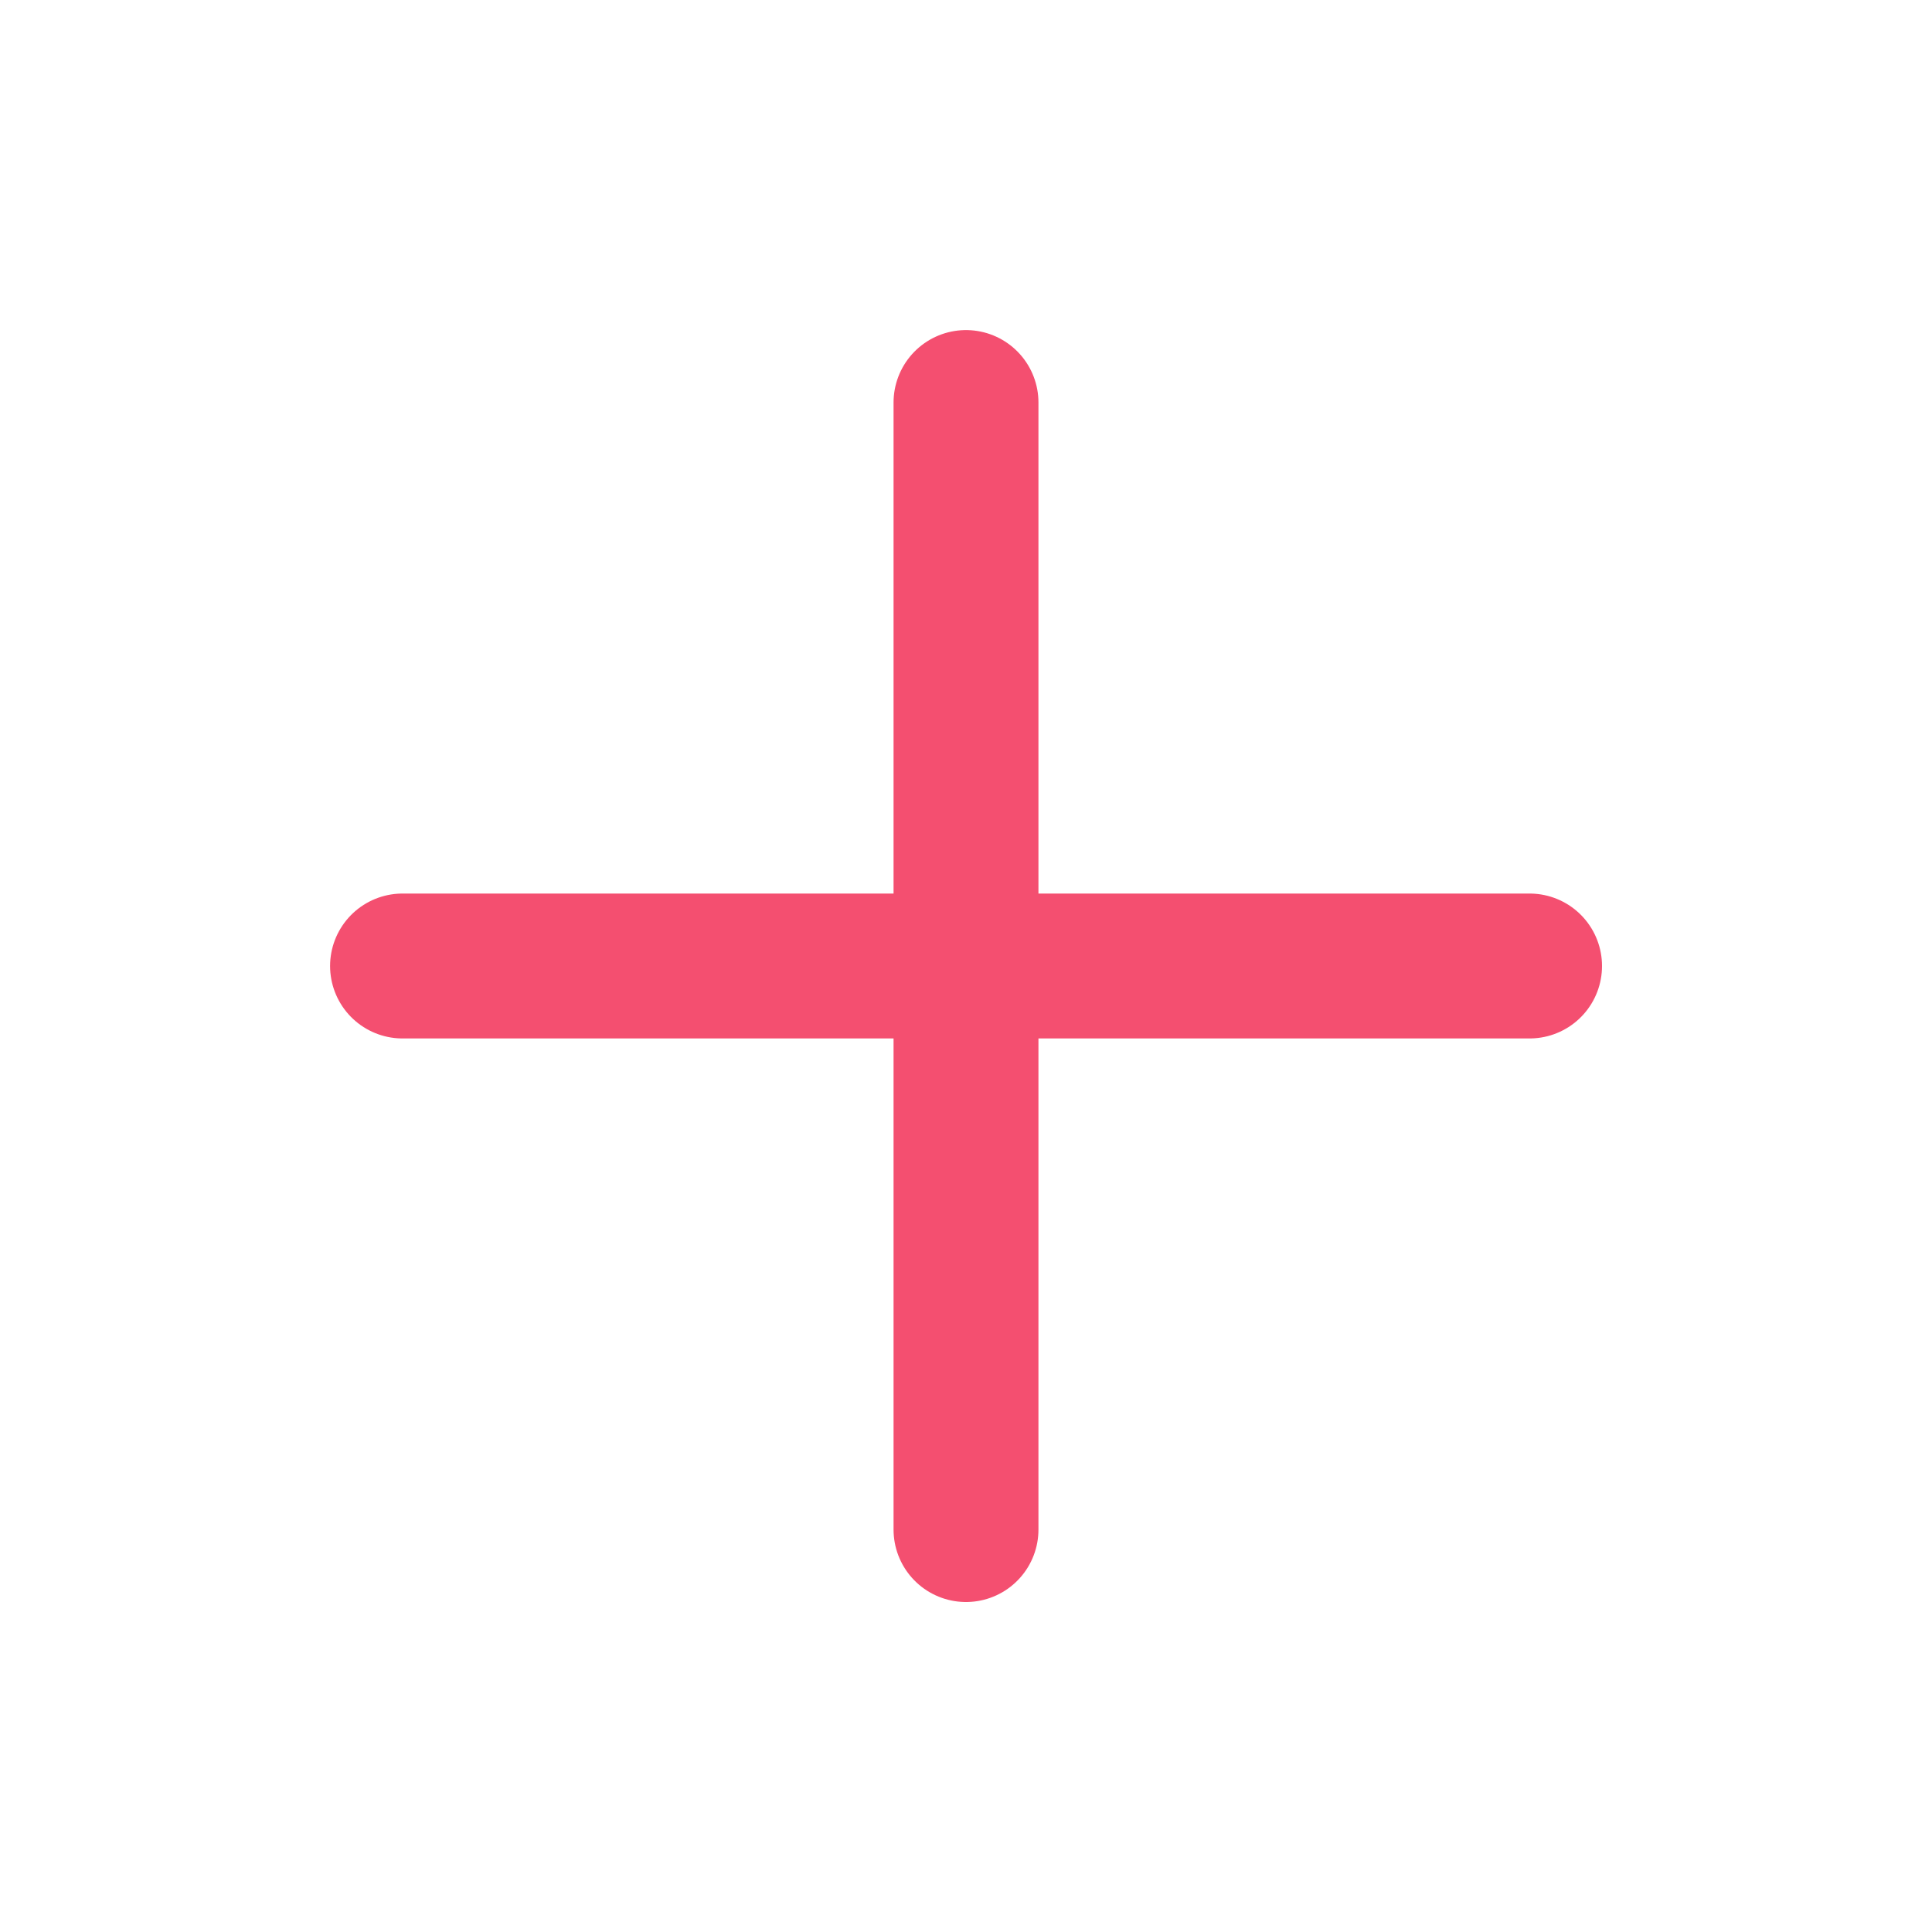
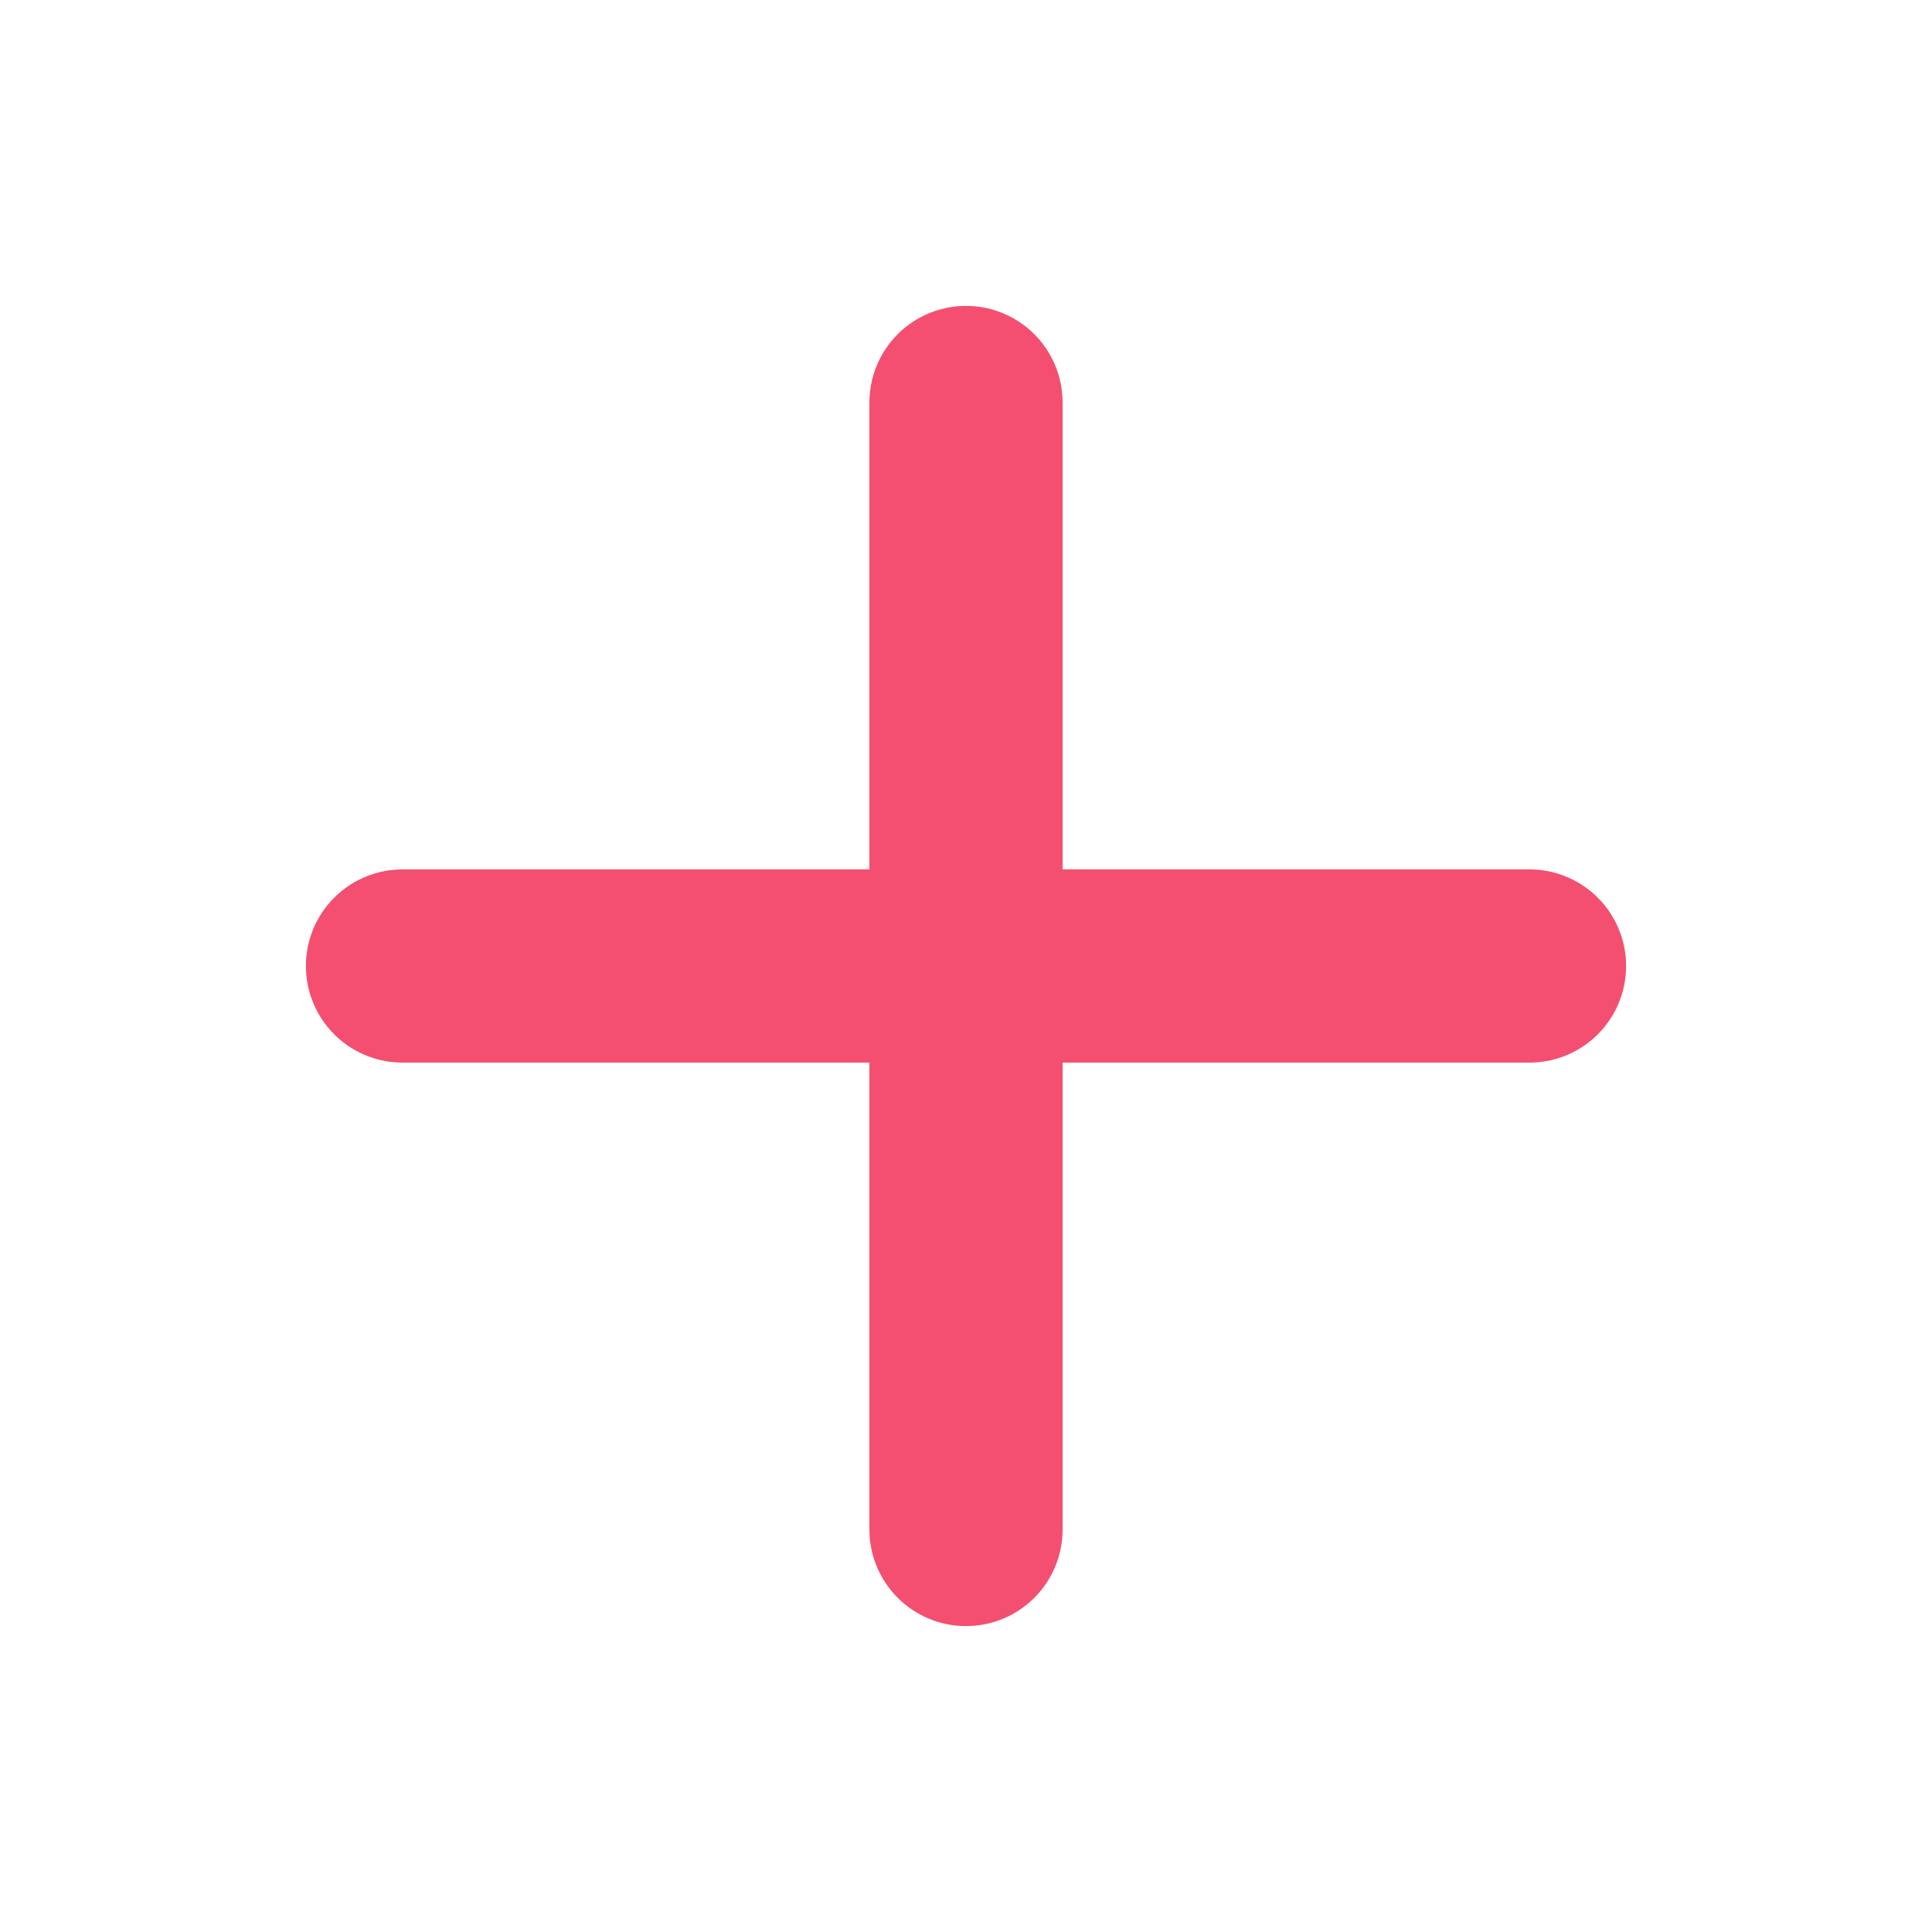
- <svg xmlns="http://www.w3.org/2000/svg" width="20" height="20" viewBox="0 0 20 20" fill="none">
-   <path d="M10 4.167V15.834" stroke="#F44F70" stroke-width="1.5" stroke-linecap="round" stroke-linejoin="round" />
-   <path d="M4.167 10H15.834" stroke="#F44F70" stroke-width="1.5" stroke-linecap="round" stroke-linejoin="round" />
+ <svg xmlns="http://www.w3.org/2000/svg" width="15" height="15" viewBox="0 0 15 15" fill="none">
+   <path d="M7.5 3.125V11.875" stroke="#F44F70" stroke-width="1.5" stroke-linecap="round" stroke-linejoin="round" />
+   <path d="M3.125 7.5H11.875" stroke="#F44F70" stroke-width="1.5" stroke-linecap="round" stroke-linejoin="round" />
</svg>
